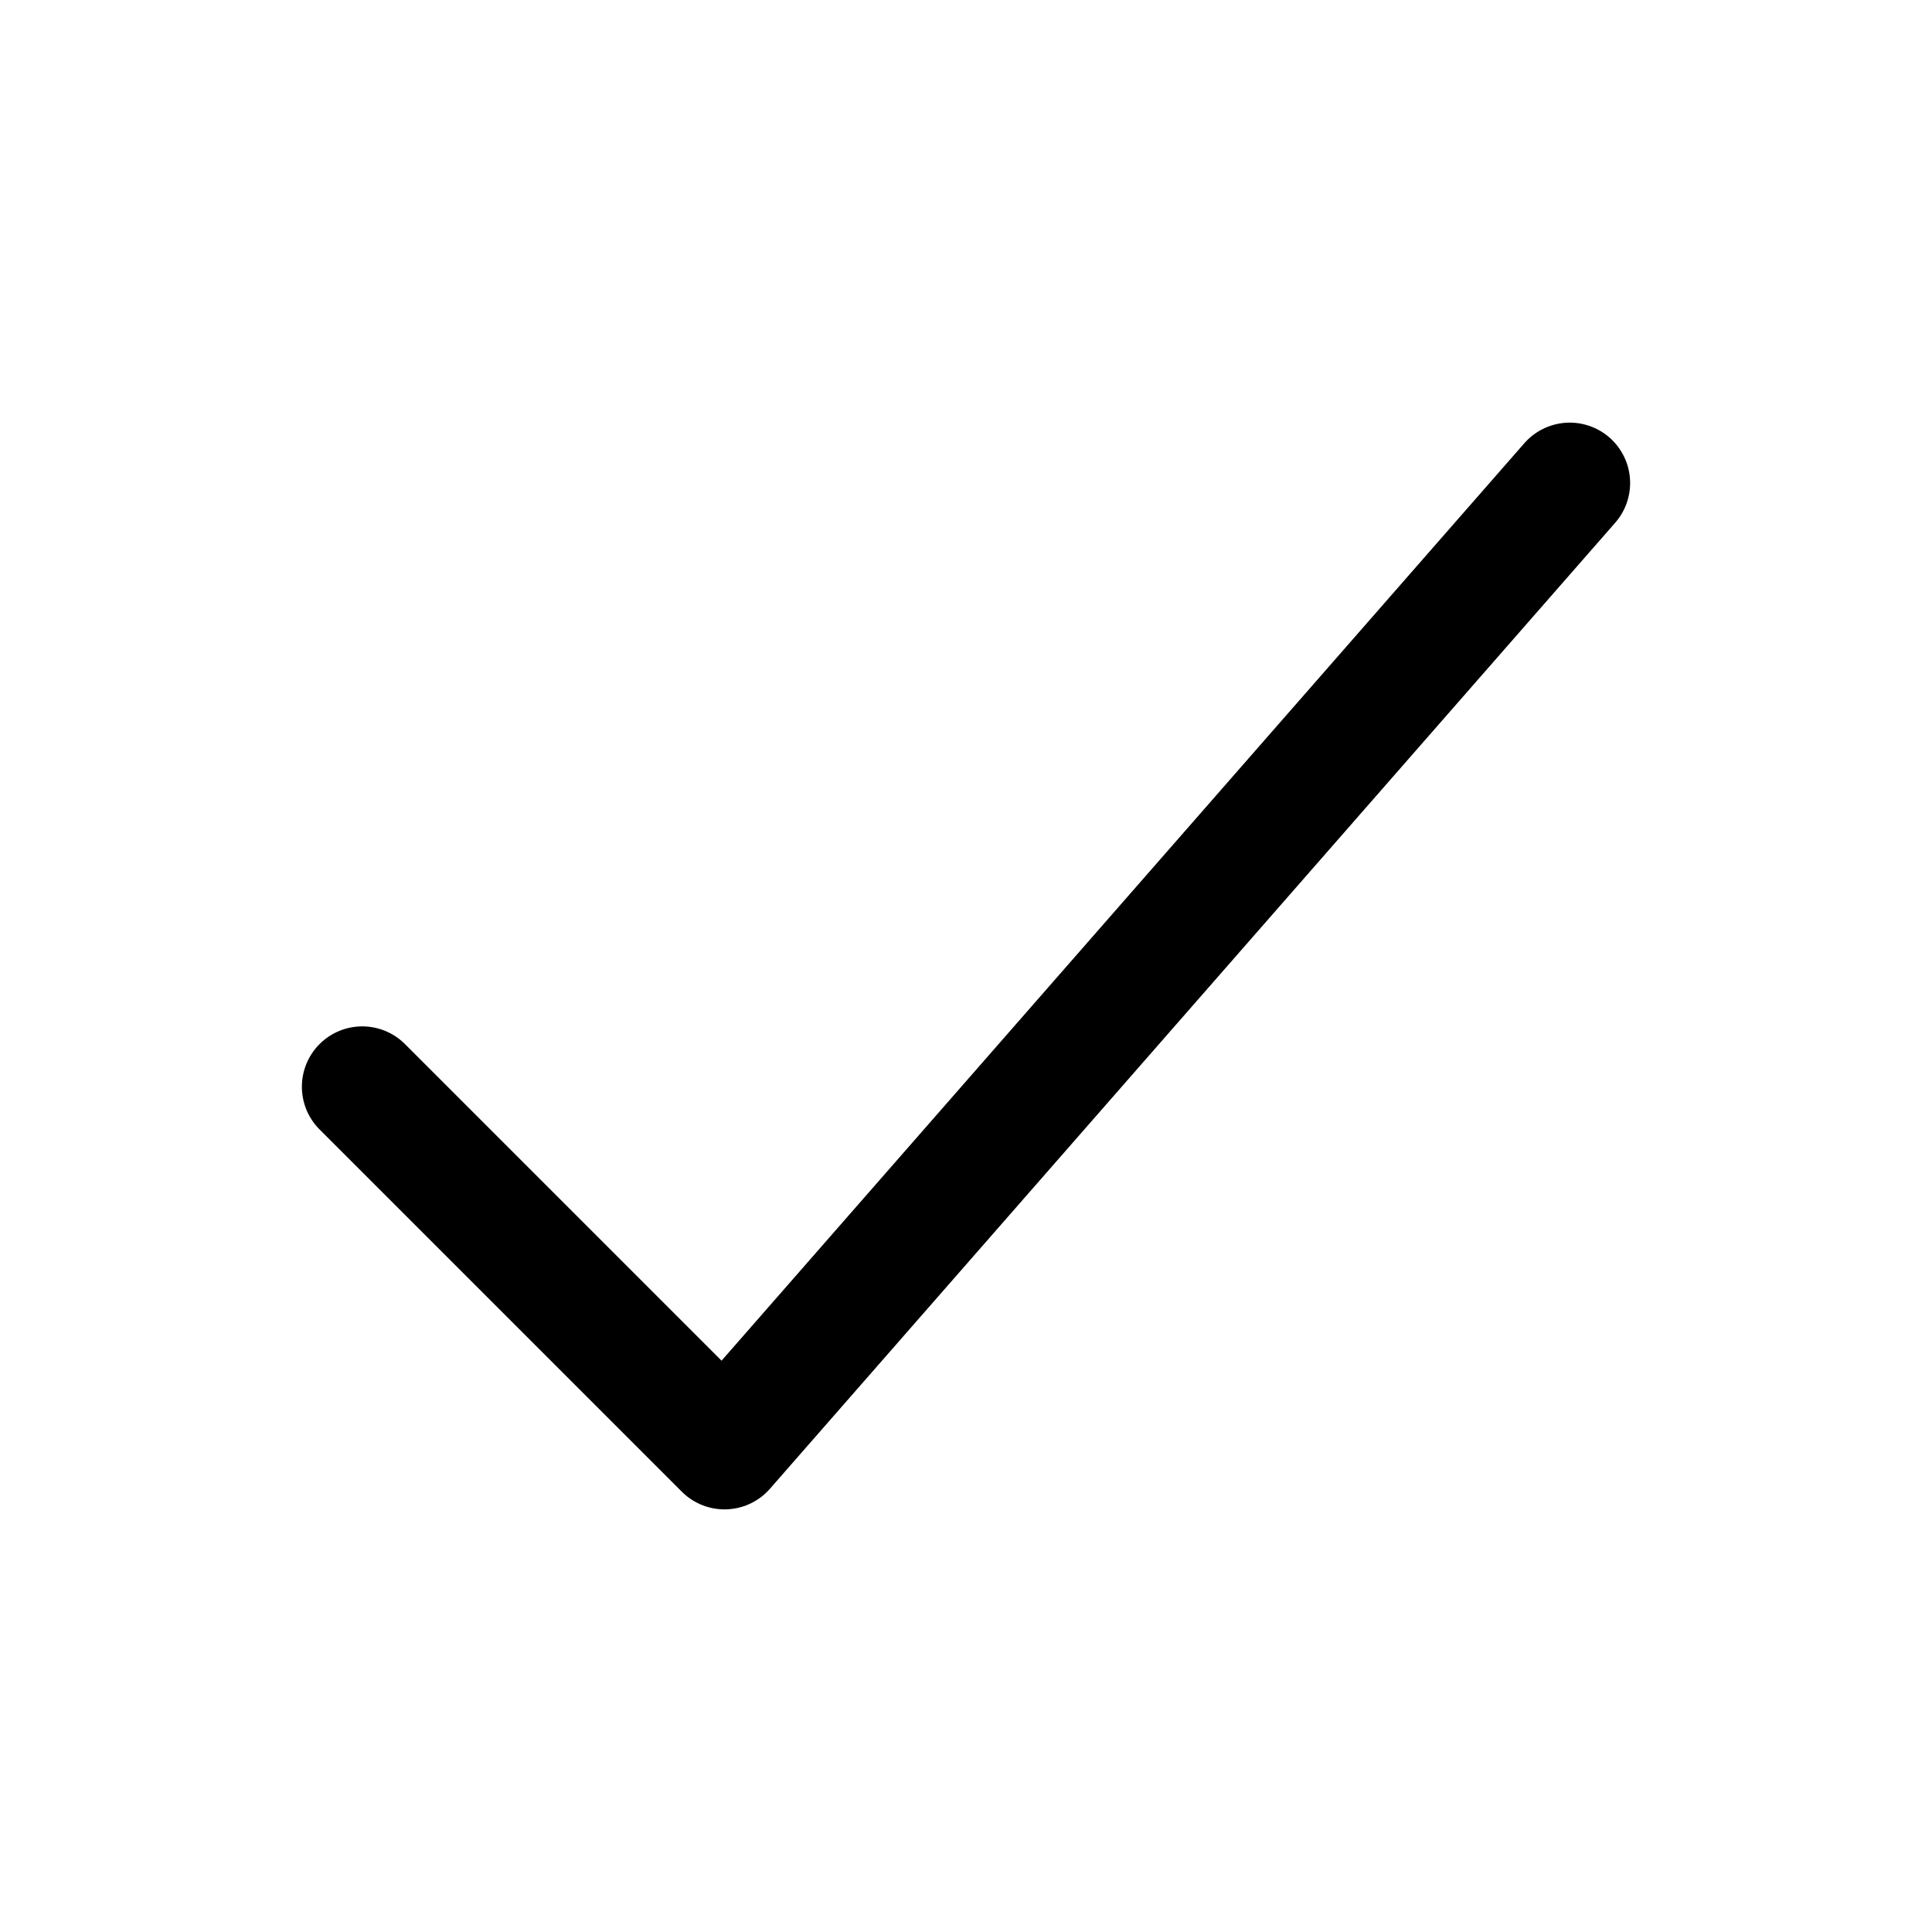
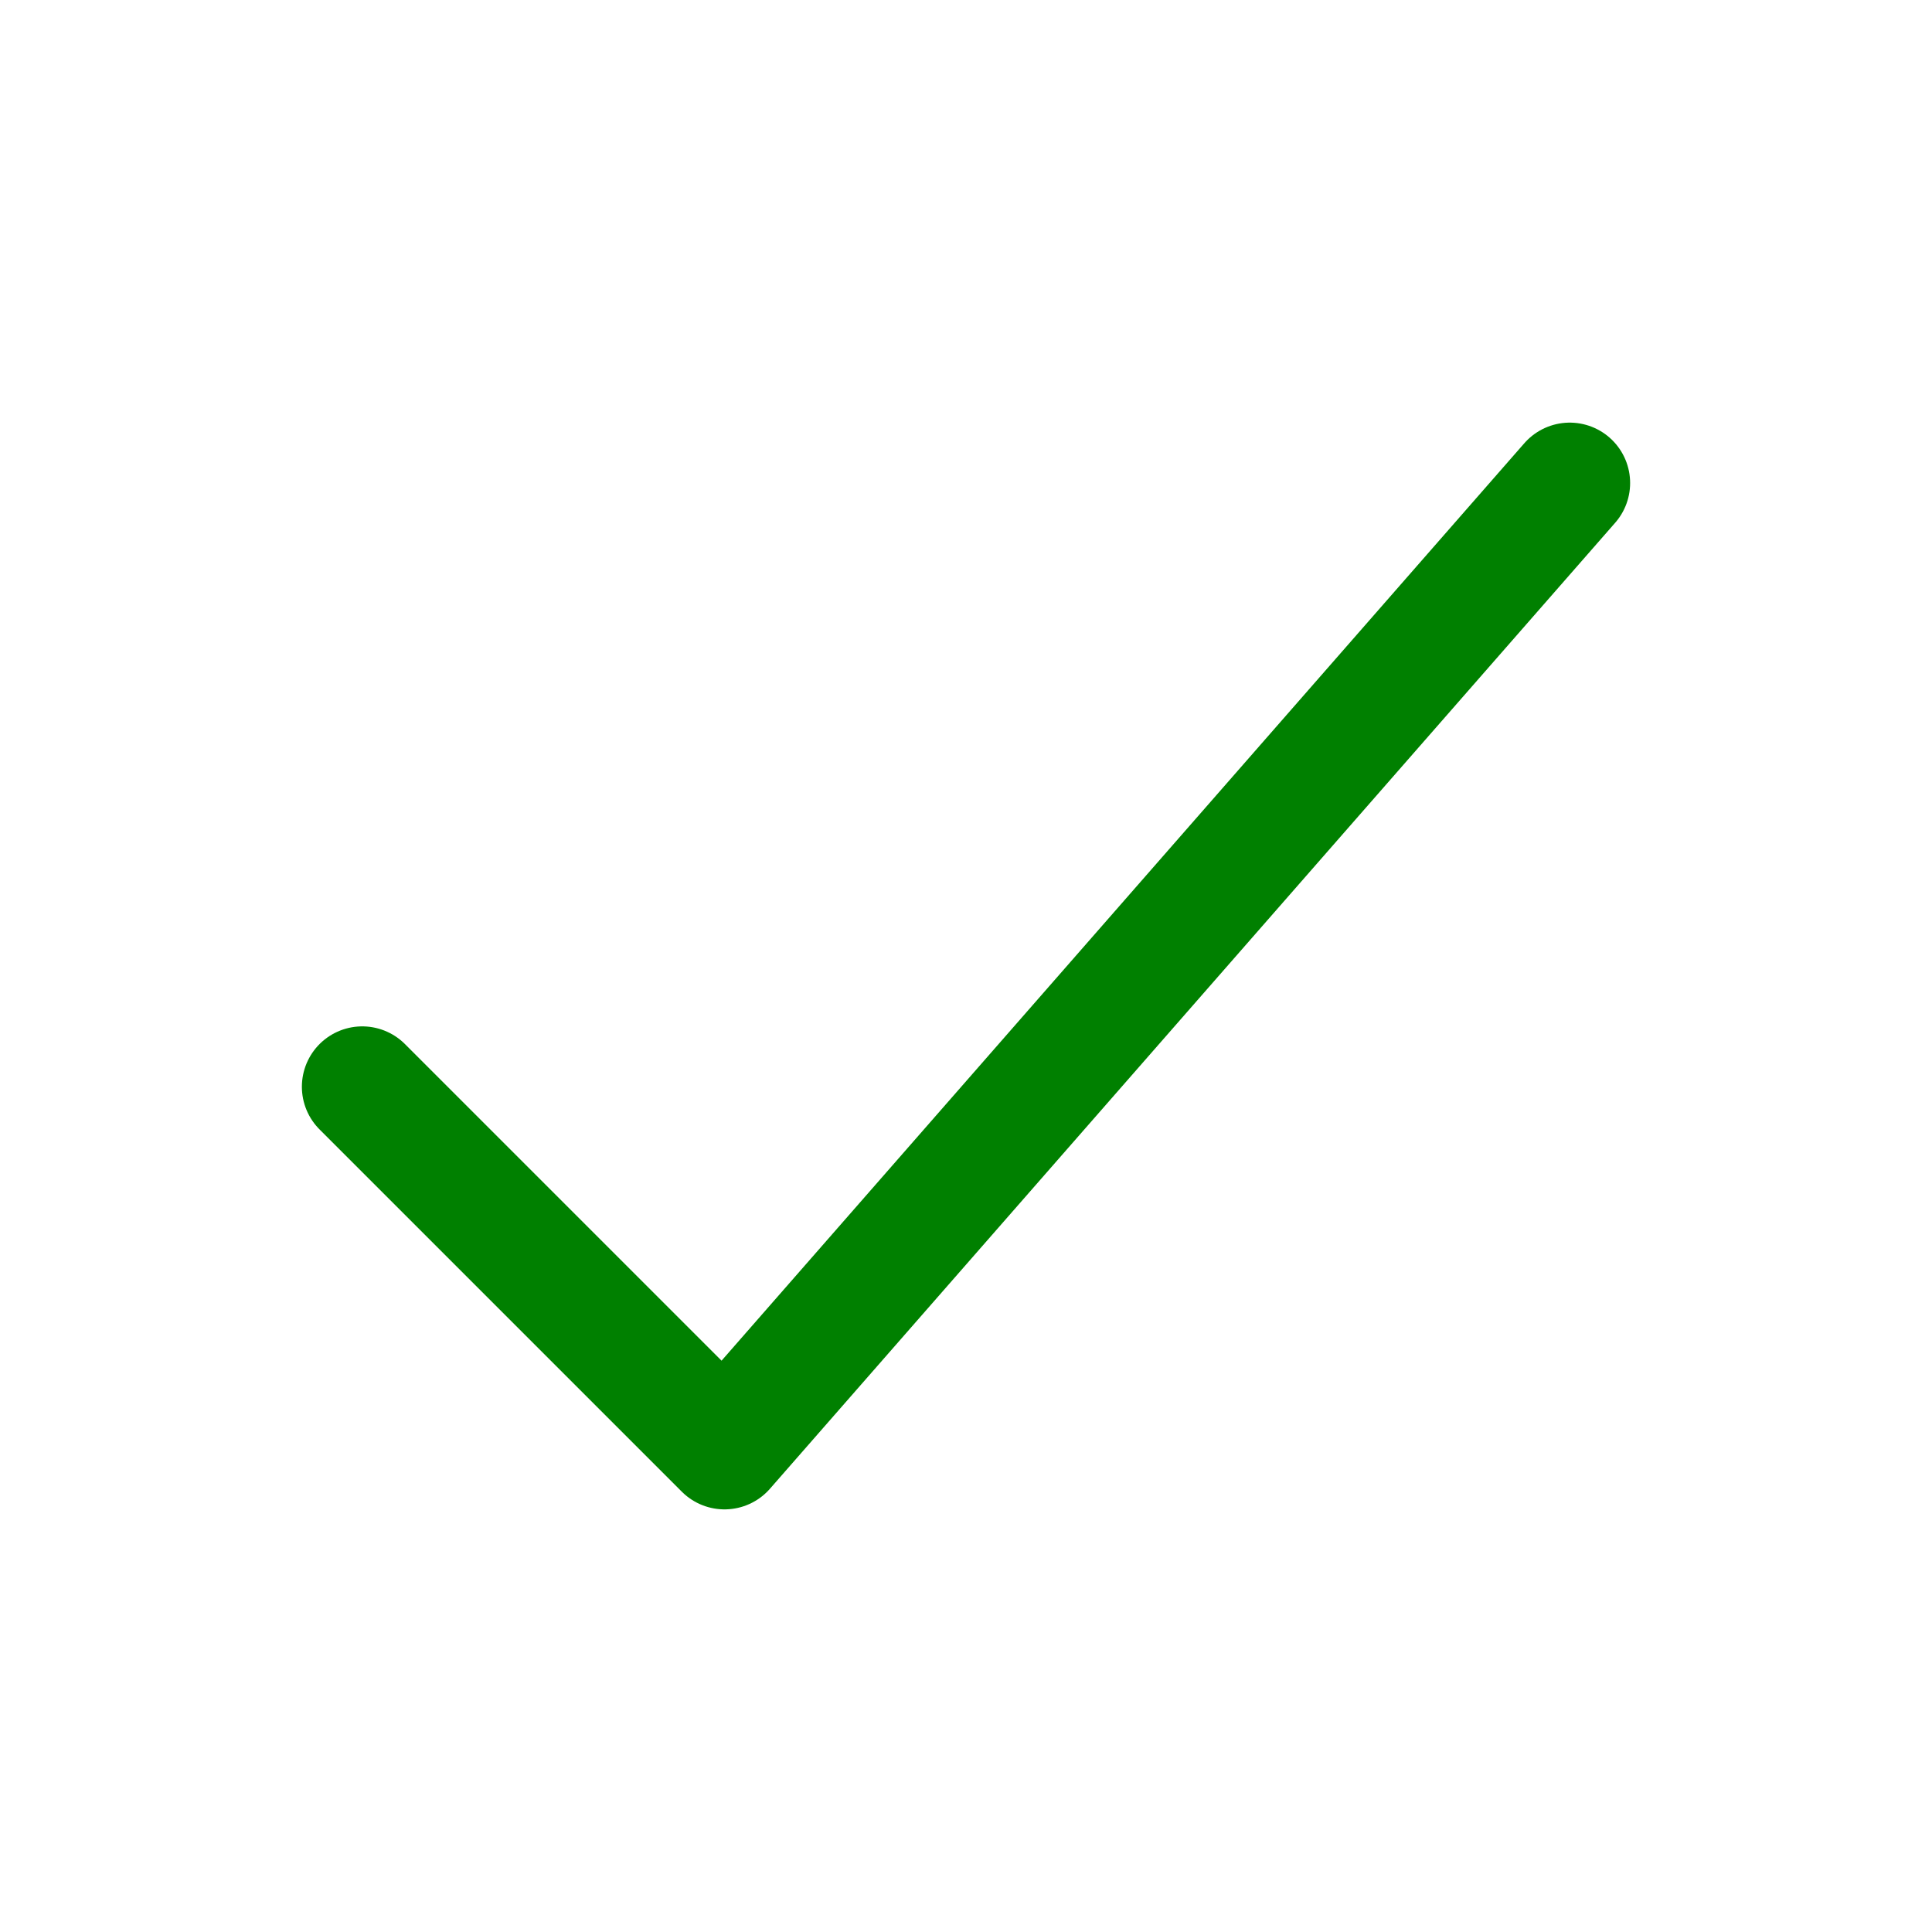
<svg xmlns="http://www.w3.org/2000/svg" class="ionicon" viewBox="0 0 512 512">
-   <path fill="none" stroke="currentColor" stroke-linecap="round" stroke-linejoin="round" stroke-width="32" d="M416 128L192 384l-96-96" />
+   <path fill="none" stroke="green" stroke-linecap="round" stroke-linejoin="round" stroke-width="32" d="M416 128L192 384l-96-96" />
</svg>
